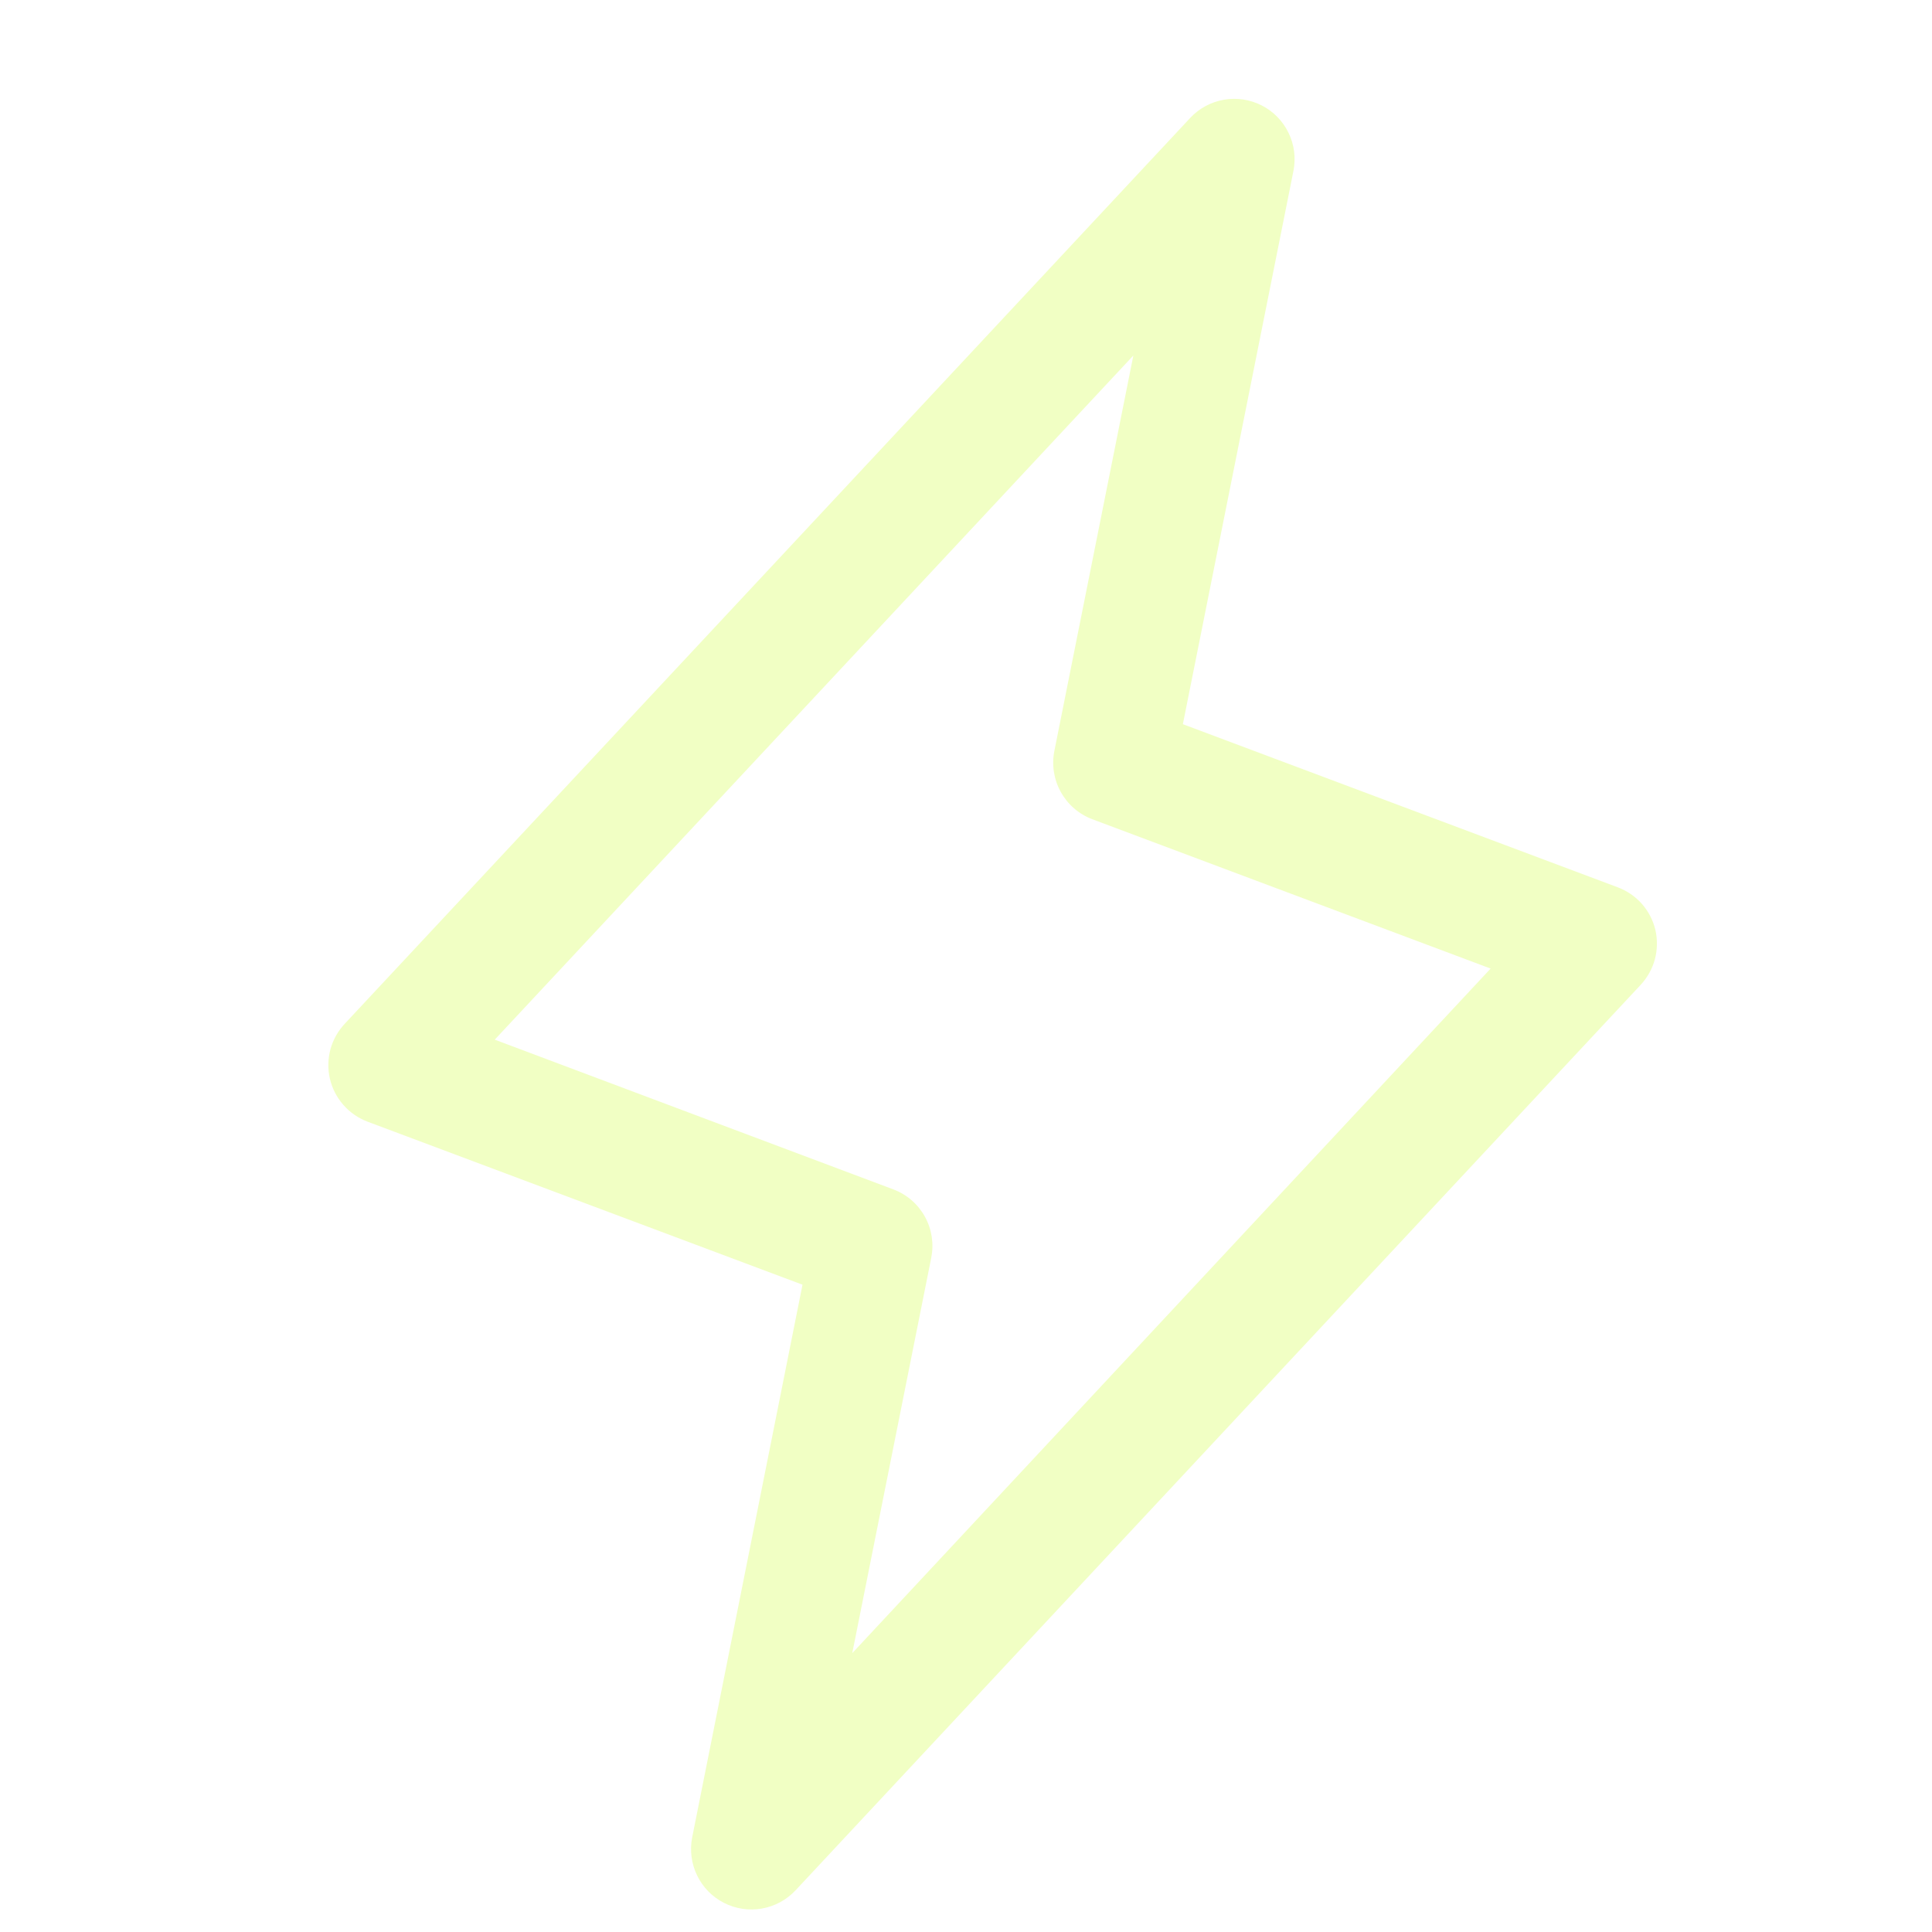
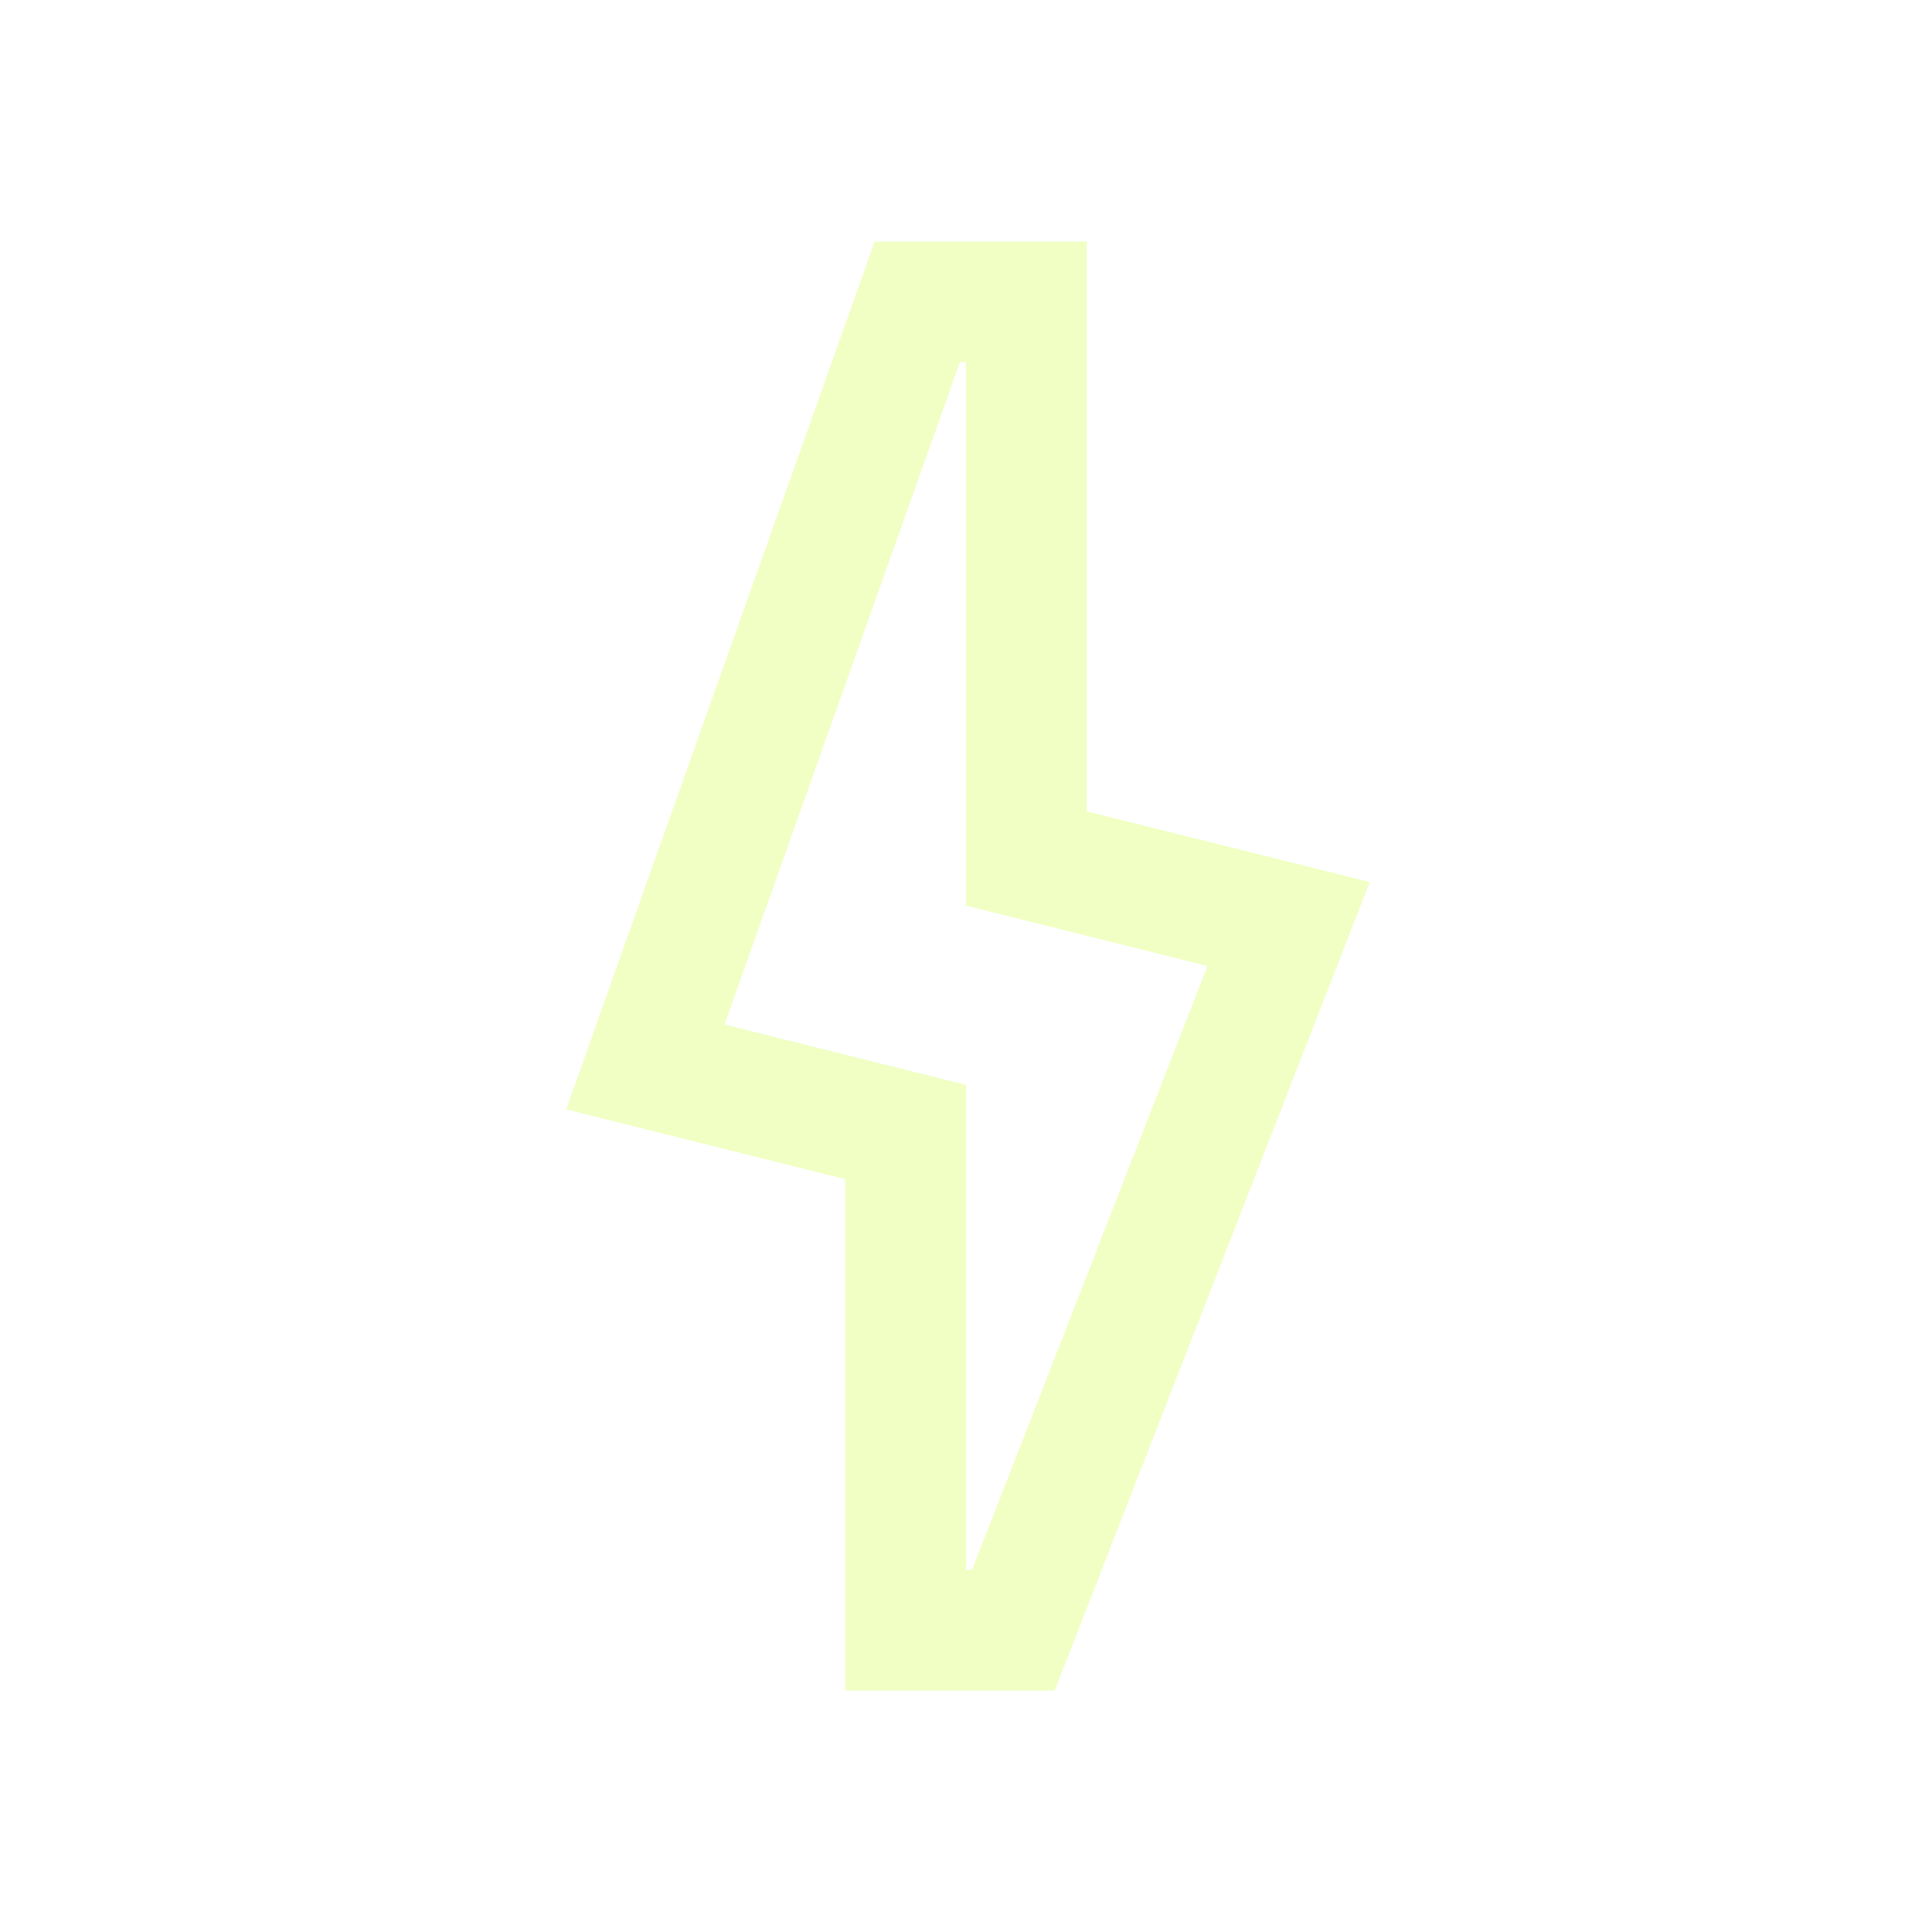
<svg xmlns="http://www.w3.org/2000/svg" width="24" height="24" viewBox="0 0 24 24" fill="none">
-   <path d="M20.564 11.552C20.535 11.432 20.478 11.321 20.396 11.228C20.314 11.136 20.211 11.065 20.095 11.022L14.694 8.996L16.068 2.121C16.099 1.961 16.078 1.796 16.006 1.649C15.935 1.503 15.819 1.384 15.674 1.31C15.529 1.236 15.364 1.211 15.203 1.239C15.043 1.267 14.896 1.346 14.785 1.465L4.285 12.715C4.2 12.805 4.138 12.914 4.105 13.034C4.073 13.153 4.07 13.279 4.098 13.4C4.126 13.52 4.183 13.632 4.265 13.725C4.347 13.819 4.45 13.89 4.566 13.934L9.969 15.959L8.598 22.827C8.567 22.986 8.589 23.152 8.66 23.298C8.731 23.445 8.848 23.564 8.993 23.638C9.138 23.712 9.303 23.737 9.463 23.709C9.624 23.681 9.77 23.602 9.882 23.483L20.382 12.233C20.465 12.143 20.526 12.034 20.558 11.915C20.589 11.796 20.591 11.672 20.564 11.552ZM10.587 20.536L11.568 15.626C11.603 15.451 11.576 15.271 11.49 15.115C11.404 14.959 11.266 14.839 11.1 14.776L6.146 12.915L14.079 4.416L13.098 9.327C13.063 9.501 13.091 9.682 13.177 9.837C13.263 9.993 13.401 10.113 13.567 10.176L18.517 12.032L10.587 20.536Z" fill="#F1FFC4" />
+   <path d="M12 4.5V11.25L15 12L12.076 19.5H12V13.477L9 12.727L11.924 4.5H12ZM13.5 3H10.866L10.512 3.996L7.585 12.226L7.034 13.781L8.637 14.182L10.5 14.648V21H13.102L13.474 20.045L16.397 12.545L17.016 10.957L13.5 10.079V3Z" fill="#F1FFC4" />
</svg>
